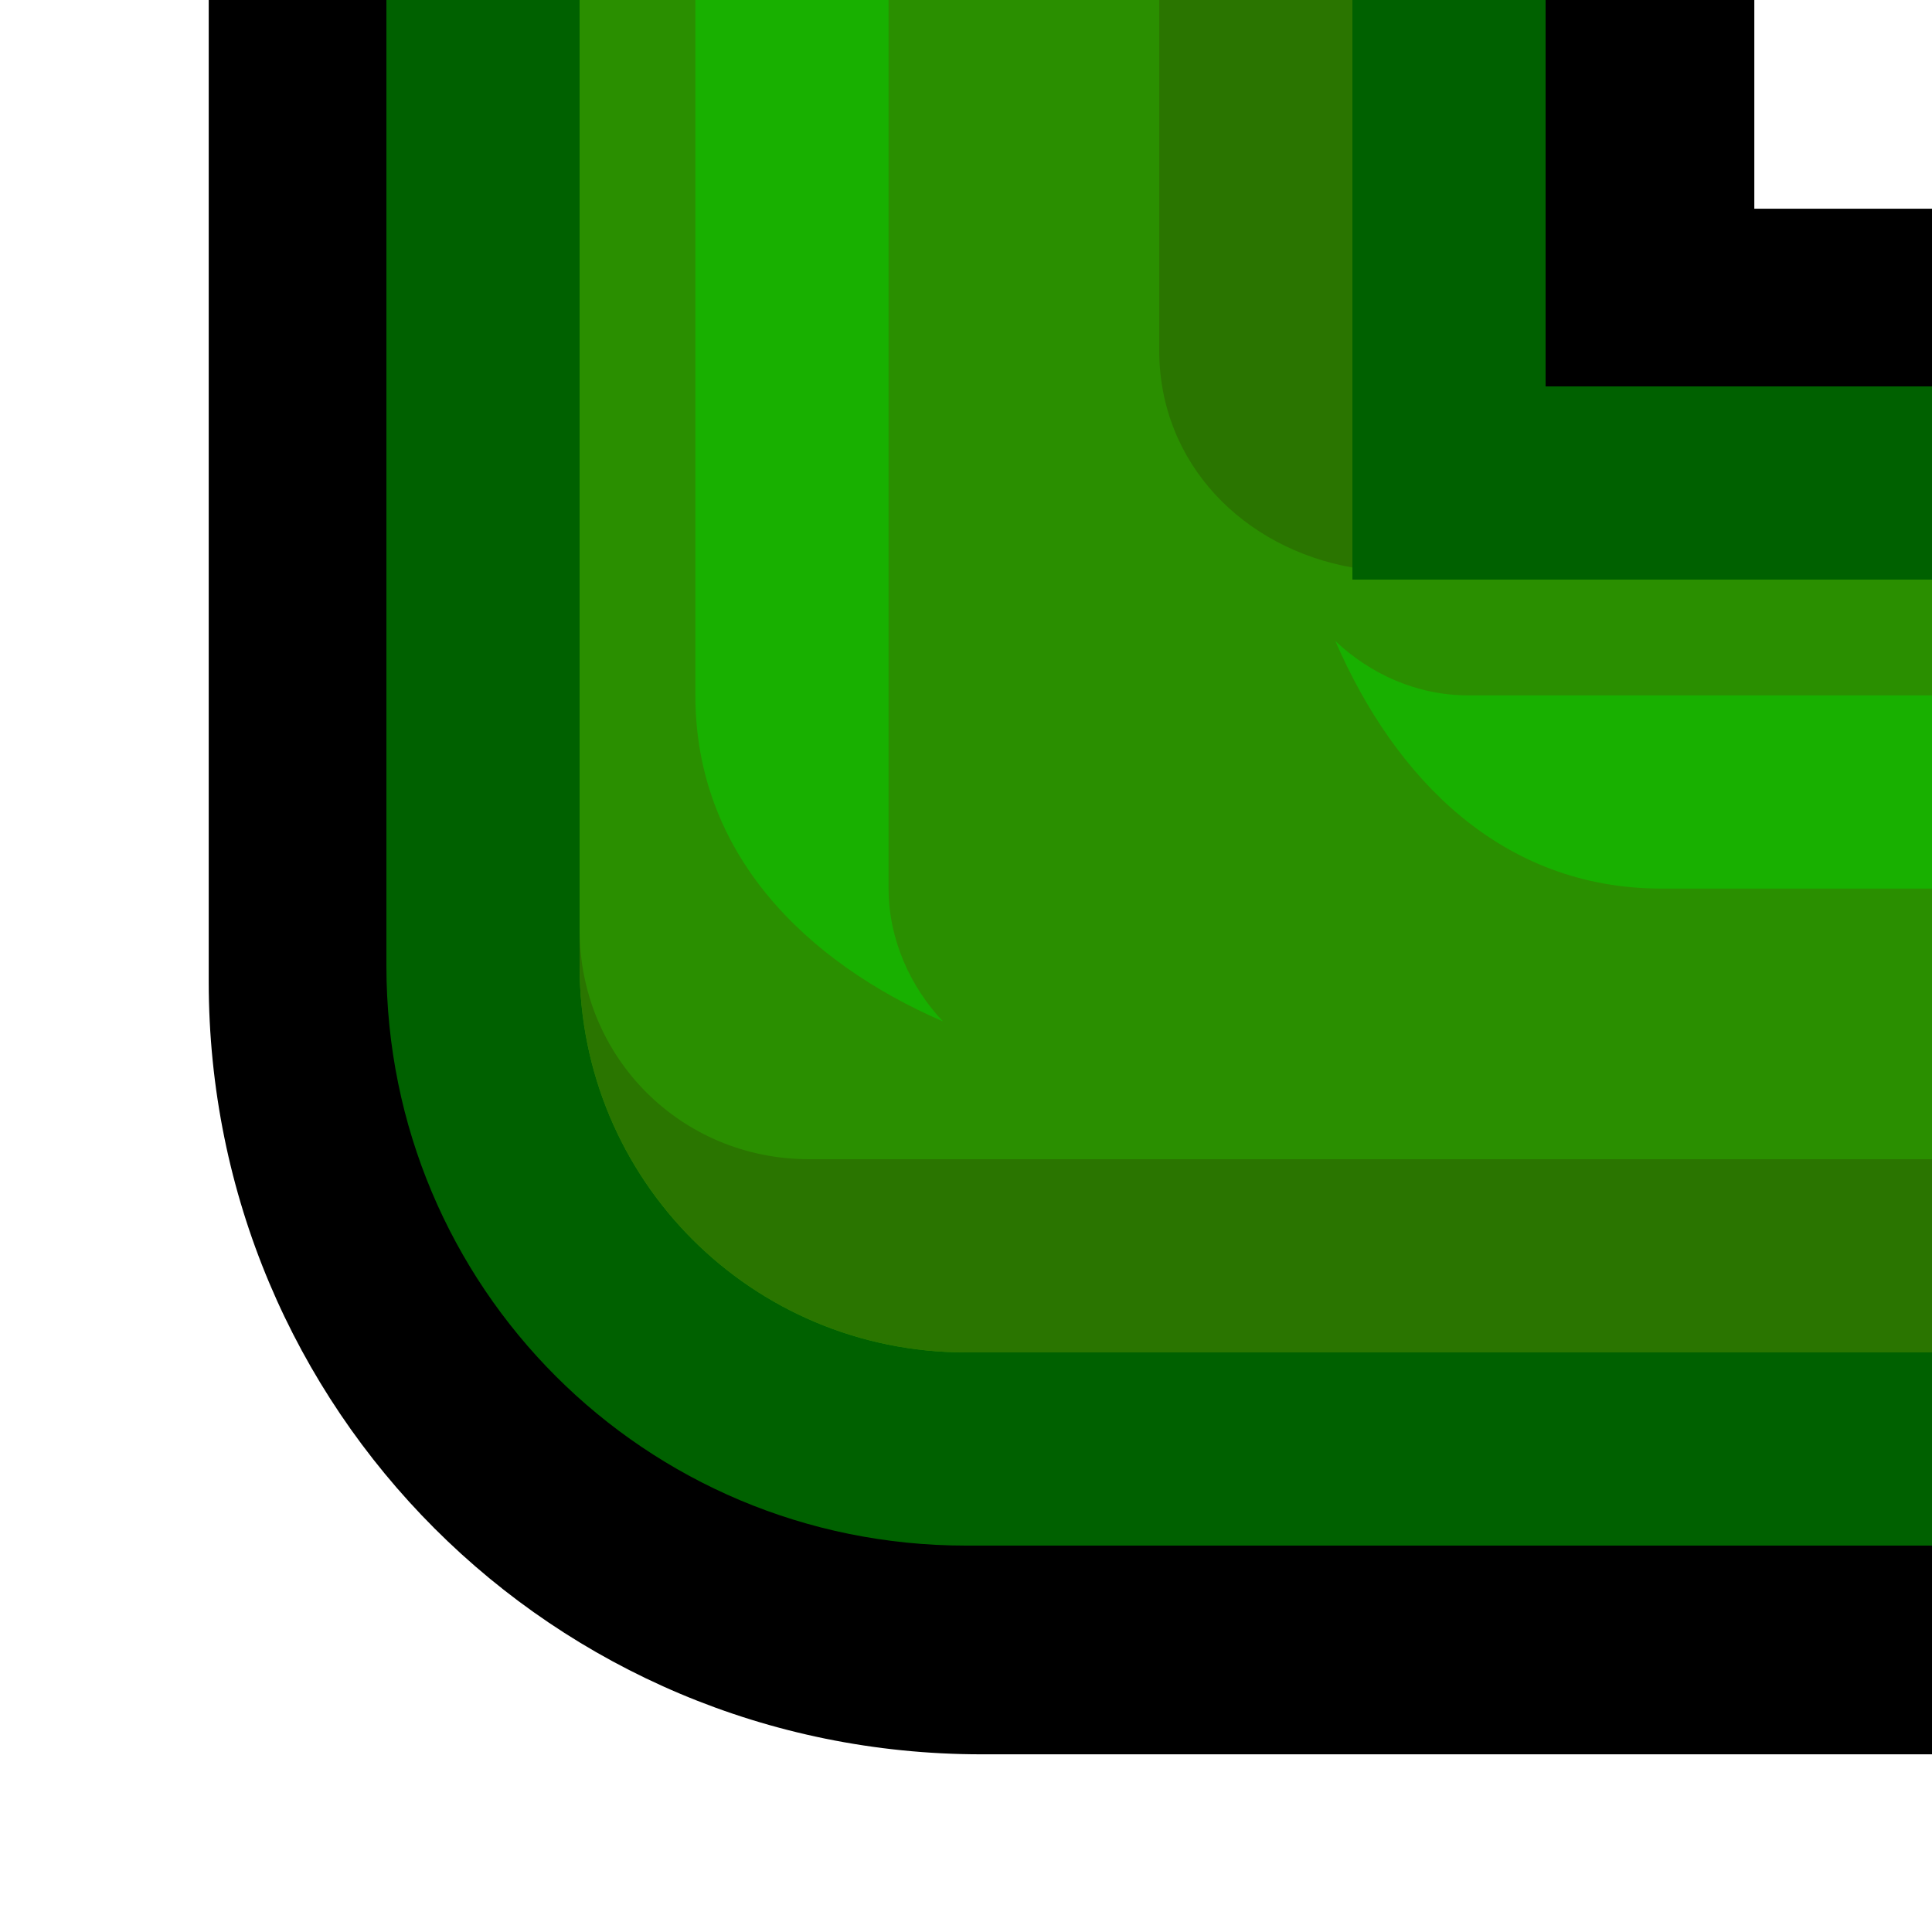
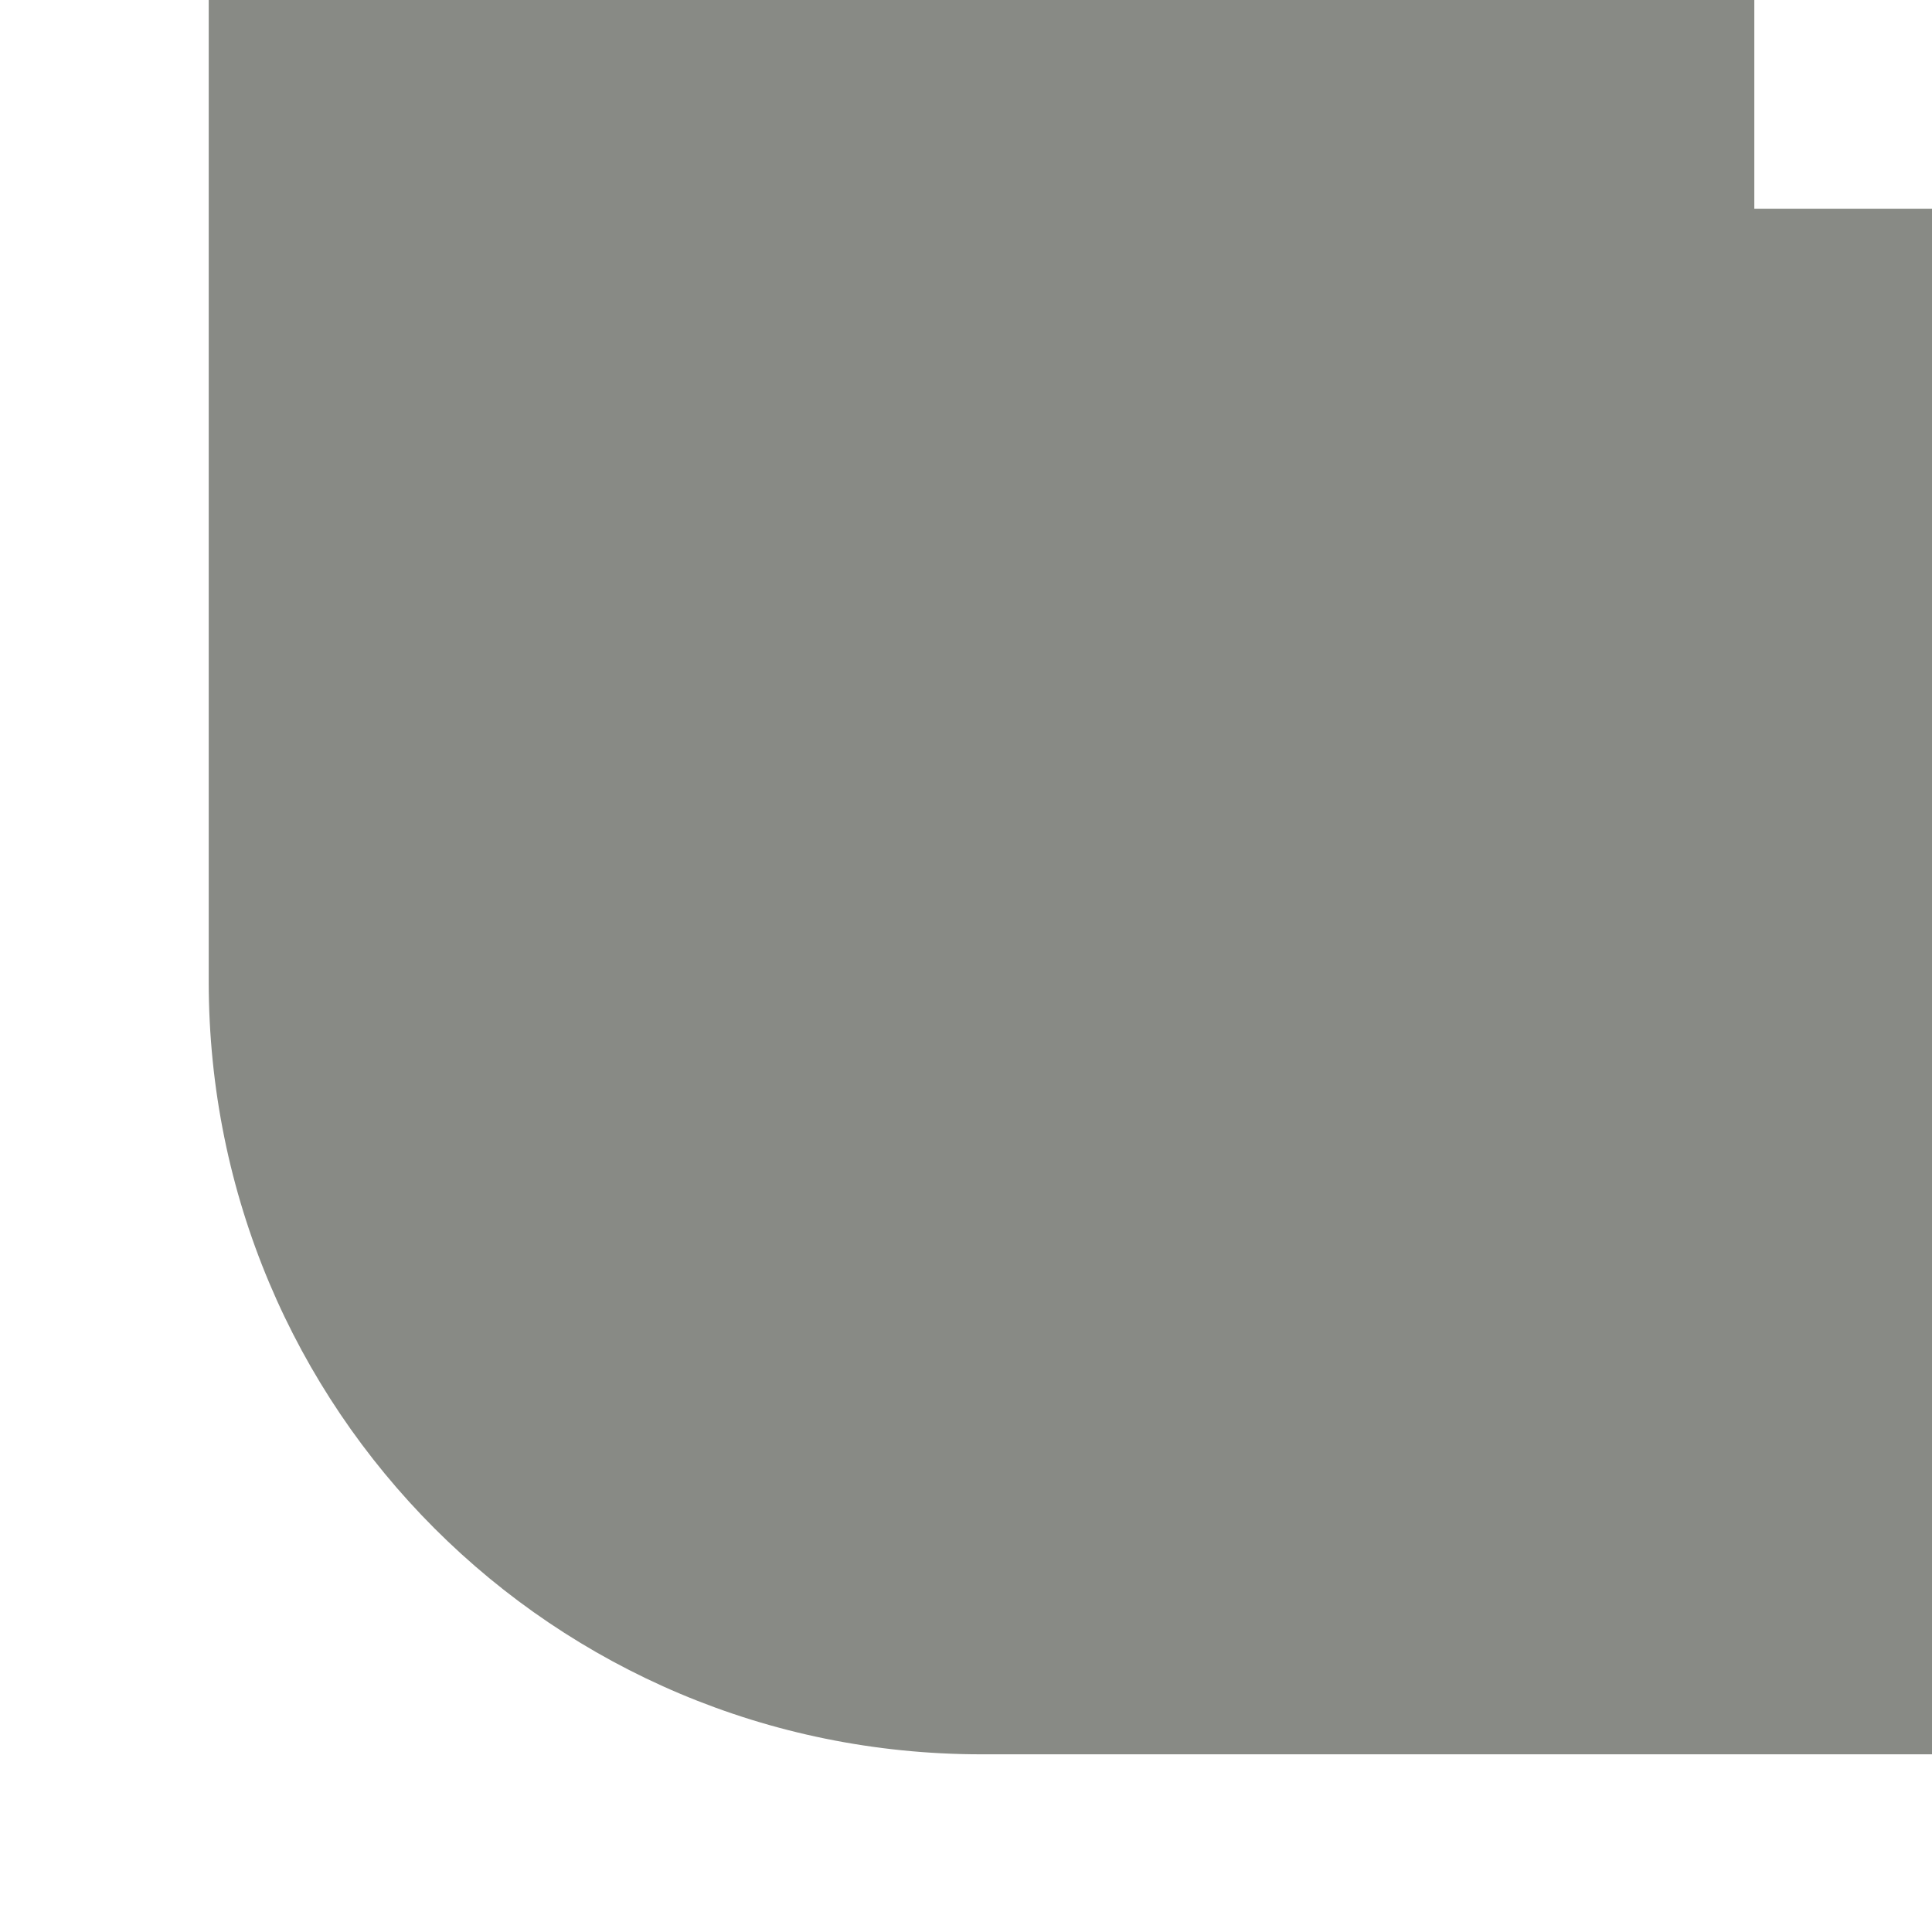
- <svg xmlns="http://www.w3.org/2000/svg" id="svg1" width="177.165px" height="177.165px">
+ <svg xmlns="http://www.w3.org/2000/svg" version="1.1" height="177.165px" width="177.165px" id="svg1">
  <defs id="defs3">
    <defs id="defs828">
      <defs id="defs829" />
      <defs id="defs837" />
    </defs>
  </defs>
-   <g id="g8257" transform="translate(177.1654,0)">
-     <path id="rect2083" d="M -87.16,-512.357 C -126.42,-512.357 -158.026,-480.751 -158.026,-441.491 C -158.026,-264.326 -158.026,-87.16 -158.026,90.005 C -158.026,129.265 -126.42,160.871 -87.16,160.871 C 90.005,160.871 267.171,160.871 444.336,160.871 C 483.596,160.871 515.202,129.265 515.202,90.005 C 515.202,-87.16 515.202,-264.326 515.202,-441.491 C 515.202,-480.751 483.596,-512.357 444.336,-512.357 C 267.171,-512.357 90.005,-512.357 -87.16,-512.357 z M -16.294,-370.625 C 54.572,-370.625 125.438,-370.625 196.304,-370.625 C 196.304,-299.759 196.304,-228.893 196.304,-158.026 C 125.438,-158.026 54.572,-158.026 -16.294,-158.026 C -16.294,-228.893 -16.294,-299.759 -16.294,-370.625 z M 338.037,-370.625 C 349.848,-370.625 361.659,-370.625 373.47,-370.625 C 373.47,-299.759 373.47,-228.893 373.47,-158.026 C 361.659,-158.026 349.848,-158.026 338.037,-158.026 C 338.037,-228.893 338.037,-299.759 338.037,-370.625 z M -16.294,-16.294 C 54.572,-16.294 125.438,-16.294 196.304,-16.294 C 196.304,-4.483 196.304,7.328 196.304,19.139 C 125.438,19.139 54.572,19.139 -16.294,19.139 C -16.294,7.328 -16.294,-4.483 -16.294,-16.294 z M 338.037,-16.294 C 349.848,-16.294 361.659,-16.294 373.47,-16.294 C 373.47,-4.483 373.47,7.328 373.47,19.139 C 361.659,19.139 349.848,19.139 338.037,19.139 C 338.037,7.328 338.037,-4.483 338.037,-16.294 z " style="fill:#000000;fill-opacity:1;stroke:none;stroke-width:6.25;stroke-linecap:round;stroke-linejoin:round;stroke-miterlimit:4;stroke-dasharray:none;stroke-opacity:1" />
-     <path id="rect2055" d="M -88.583,-496.063 C -118.028,-496.063 -141.732,-472.358 -141.732,-442.913 L -141.732,88.583 C -141.732,118.028 -118.028,141.732 -88.583,141.732 L 442.913,141.732 C 472.358,141.732 496.063,118.028 496.063,88.583 L 496.063,-442.913 C 496.063,-472.358 472.358,-496.063 442.913,-496.063 L -88.583,-496.063 z M -35.433,-389.764 L 212.598,-389.764 L 212.598,-141.732 L -35.433,-141.732 L -35.433,-389.764 z M 318.898,-389.764 L 389.764,-389.764 L 389.764,-141.732 L 318.898,-141.732 L 318.898,-389.764 z M -35.433,-35.433 L 212.598,-35.433 L 212.598,35.433 L -35.433,35.433 L -35.433,-35.433 z M 318.898,-35.433 L 389.764,-35.433 L 389.764,35.433 L 318.898,35.433 L 318.898,-35.433 z " style="fill:#006100;fill-opacity:1;stroke:none;stroke-width:6.25;stroke-linecap:round;stroke-linejoin:round;stroke-miterlimit:4;stroke-dasharray:none;stroke-opacity:1" />
-     <path id="rect2069" d="M -88.583,-478.346 C -108.213,-478.346 -124.016,-462.543 -124.016,-442.913 L -124.016,88.583 C -124.016,108.213 -108.213,124.016 -88.583,124.016 L 442.913,124.016 C 462.543,124.016 478.346,108.213 478.346,88.583 L 478.346,-442.913 C 478.346,-462.543 462.543,-478.346 442.913,-478.346 L -88.583,-478.346 z M -53.15,-407.48 L 230.315,-407.48 L 230.315,-124.016 L -53.15,-124.016 L -53.15,-407.48 z M 301.181,-407.48 L 407.48,-407.48 L 407.48,-124.016 L 301.181,-124.016 L 301.181,-407.48 z M -53.15,-53.15 L 230.315,-53.15 L 230.315,53.15 L -53.15,53.15 L -53.15,-53.15 z M 301.181,-53.15 L 407.48,-53.15 L 407.48,53.15 L 301.181,53.15 L 301.181,-53.15 z " style="fill:#2a8f00;fill-opacity:1;stroke:none;stroke-width:6.25;stroke-linecap:round;stroke-linejoin:round;stroke-miterlimit:4;stroke-dasharray:none;stroke-opacity:1" />
-     <path id="rect5074" d="M -77.967,-467.731 C -97.57,-467.731 -113.4,-451.901 -113.4,-432.298 L -113.4,63.765 C -113.4,78.336 -103.227,88.225 -90.701,93.662 C -93.663,90.523 -95.683,86.159 -95.683,81.482 L -95.683,-432.298 C -95.683,-442.018 -87.687,-450.014 -77.967,-450.014 L 435.813,-450.014 C 440.49,-450.014 444.854,-447.994 447.993,-445.031 C 442.556,-457.558 432.667,-467.731 418.096,-467.731 L -77.967,-467.731 z " style="fill:#18b000;fill-opacity:1;stroke:none;stroke-width:6.25;stroke-linecap:round;stroke-linejoin:round;stroke-miterlimit:4;stroke-dasharray:none;stroke-opacity:1" />
-     <path id="rect5084" d="M 235.948,-409.045 C 238.949,-405.865 240.931,-401.602 240.931,-396.865 L 240.931,-131.117 C 240.931,-121.27 233.061,-113.4 223.214,-113.4 L -42.534,-113.4 C -47.272,-113.4 -51.534,-115.382 -54.714,-118.383 C -49.277,-105.856 -39.388,-95.683 -24.817,-95.683 L 223.214,-95.683 C 242.817,-95.683 258.647,-111.513 258.647,-131.117 L 258.647,-379.148 C 258.647,-393.719 248.475,-403.608 235.948,-409.045 z " style="fill:#18b000;fill-opacity:1;stroke:none;stroke-width:6.25;stroke-linecap:round;stroke-linejoin:round;stroke-miterlimit:4;stroke-dasharray:none;stroke-opacity:1" />
-     <path id="rect5815" d="M 413.113,-409.045 C 416.114,-405.865 418.096,-401.602 418.096,-396.865 L 418.096,-131.117 C 418.096,-121.27 410.226,-113.4 400.38,-113.4 L 311.797,-113.4 C 307.059,-113.4 302.796,-115.382 299.617,-118.383 C 305.049,-105.867 314.955,-95.683 329.513,-95.683 L 400.38,-95.683 C 419.965,-95.683 435.813,-111.531 435.813,-131.117 L 435.813,-379.148 C 435.813,-393.706 425.629,-403.613 413.113,-409.045 z " style="fill:#18b000;fill-opacity:1;stroke:none;stroke-width:6.25;stroke-linecap:round;stroke-linejoin:round;stroke-miterlimit:4;stroke-dasharray:none;stroke-opacity:1" />
-     <path id="rect5817" d="M 413.113,-54.714 C 416.114,-51.534 418.096,-47.272 418.096,-42.534 L 418.096,46.049 C 418.096,55.895 410.226,63.765 400.38,63.765 L 311.797,63.765 C 307.059,63.765 302.796,61.784 299.617,58.783 C 305.08,71.37 314.872,81.482 329.513,81.482 L 400.38,81.482 C 420.077,81.482 435.813,65.747 435.813,46.049 L 435.813,-24.817 C 435.813,-39.459 425.701,-49.251 413.113,-54.714 z " style="fill:#18b000;fill-opacity:1;stroke:none;stroke-width:6.25;stroke-linecap:round;stroke-linejoin:round;stroke-miterlimit:4;stroke-dasharray:none;stroke-opacity:1" />
-     <path id="rect5819" d="M 235.948,-54.714 C 238.949,-51.534 240.931,-47.272 240.931,-42.534 C 240.931,-13.006 240.931,16.521 240.931,46.049 C 240.931,55.895 233.061,63.765 223.214,63.765 C 134.631,63.765 46.049,63.765 -42.534,63.765 C -47.272,63.765 -51.534,61.784 -54.714,58.783 C -49.251,71.37 -39.459,81.482 -24.817,81.482 C 57.86,81.482 140.537,81.482 223.214,81.482 C 242.912,81.482 258.647,65.747 258.647,46.049 C 258.647,22.427 258.647,-1.195 258.647,-24.817 C 258.647,-39.459 248.535,-49.251 235.948,-54.714 z " style="fill:#18b000;fill-opacity:1;stroke:none;stroke-width:6.25;stroke-linecap:round;stroke-linejoin:round;stroke-miterlimit:4;stroke-dasharray:none;stroke-opacity:1" />
-     <path id="path6556" d="M 439.592,-478.346 C 451.31,-478.346 460.63,-469.026 460.63,-457.308 C 460.63,-276.452 460.63,-95.595 460.63,85.261 C 460.63,96.979 451.31,106.299 439.592,106.299 C 258.735,106.299 77.879,106.299 -102.977,106.299 C -114.696,106.299 -124.016,96.979 -124.016,85.261 C -124.016,86.368 -124.016,87.475 -124.016,88.583 C -124.016,108.213 -108.213,124.016 -88.583,124.016 C 88.583,124.016 265.748,124.016 442.913,124.016 C 462.543,124.016 478.346,108.213 478.346,88.583 C 478.346,-88.583 478.346,-265.748 478.346,-442.913 C 478.346,-462.543 462.543,-478.346 442.913,-478.346 C 441.806,-478.346 440.699,-478.346 439.592,-478.346 z " style="fill:#2a7500;fill-opacity:1;stroke:none;stroke-width:6.25;stroke-linecap:round;stroke-linejoin:round;stroke-miterlimit:4;stroke-dasharray:none;stroke-opacity:1" />
-     <path id="rect7287" d="M -49.828,-70.866 C -61.546,-70.866 -70.866,-61.546 -70.866,-49.828 L -70.866,32.111 C -70.866,42.561 -63.084,50.296 -53.15,52.042 L -53.15,-53.15 L 229.208,-53.15 C 227.461,-63.084 219.726,-70.866 209.277,-70.866 L -49.828,-70.866 z " style="fill:#2a7500;fill-opacity:1;stroke:none;stroke-width:6.25;stroke-linecap:round;stroke-linejoin:round;stroke-miterlimit:4;stroke-dasharray:none;stroke-opacity:1" />
-     <path id="rect7289" d="M -49.828,-425.197 C -61.546,-425.197 -70.866,-415.877 -70.866,-404.158 L -70.866,-145.054 C -70.866,-134.604 -63.084,-126.869 -53.15,-125.123 L -53.15,-407.48 L 229.208,-407.48 C 227.461,-417.414 219.726,-425.197 209.277,-425.197 L -49.828,-425.197 z " style="fill:#2a7500;fill-opacity:1;stroke:none;stroke-width:6.25;stroke-linecap:round;stroke-linejoin:round;stroke-miterlimit:4;stroke-dasharray:none;stroke-opacity:1" />
-     <path id="rect7291" d="M 304.503,-425.197 C 292.785,-425.197 283.465,-415.877 283.465,-404.158 L 283.465,-145.054 C 283.465,-134.604 291.247,-126.869 301.181,-125.123 L 301.181,-407.48 L 406.373,-407.48 C 404.627,-417.414 396.892,-425.197 386.442,-425.197 L 304.503,-425.197 z " style="fill:#2a7500;fill-opacity:1;stroke:none;stroke-width:6.25;stroke-linecap:round;stroke-linejoin:round;stroke-miterlimit:4;stroke-dasharray:none;stroke-opacity:1" />
-     <path id="rect7293" d="M 304.503,-70.866 C 292.785,-70.866 283.465,-61.546 283.465,-49.828 L 283.465,32.111 C 283.465,42.561 291.247,50.296 301.181,52.042 L 301.181,-53.15 L 406.373,-53.15 C 404.627,-63.084 396.892,-70.866 386.442,-70.866 L 304.503,-70.866 z " style="fill:#2a7500;fill-opacity:1;stroke:none;stroke-width:6.25;stroke-linecap:round;stroke-linejoin:round;stroke-miterlimit:4;stroke-dasharray:none;stroke-opacity:1" />
+   <g style="fill:#888a85;fill-opacity:1" transform="translate(177.1654,0)" id="g8257">
+     <path style="fill:#888a85;fill-opacity:1;stroke:none;stroke-width:6.25;stroke-linecap:round;stroke-linejoin:round;stroke-miterlimit:4;stroke-dasharray:none;stroke-opacity:1" d="M -87.16,-512.357 C -126.42,-512.357 -158.026,-480.751 -158.026,-441.491 C -158.026,-264.326 -158.026,-87.16 -158.026,90.005 C -158.026,129.265 -126.42,160.871 -87.16,160.871 C 90.005,160.871 267.171,160.871 444.336,160.871 C 483.596,160.871 515.202,129.265 515.202,90.005 C 515.202,-87.16 515.202,-264.326 515.202,-441.491 C 515.202,-480.751 483.596,-512.357 444.336,-512.357 C 267.171,-512.357 90.005,-512.357 -87.16,-512.357 z M -16.294,-370.625 C 54.572,-370.625 125.438,-370.625 196.304,-370.625 C 196.304,-299.759 196.304,-228.893 196.304,-158.026 C 125.438,-158.026 54.572,-158.026 -16.294,-158.026 C -16.294,-228.893 -16.294,-299.759 -16.294,-370.625 z M 338.037,-370.625 C 349.848,-370.625 361.659,-370.625 373.47,-370.625 C 373.47,-299.759 373.47,-228.893 373.47,-158.026 C 361.659,-158.026 349.848,-158.026 338.037,-158.026 C 338.037,-228.893 338.037,-299.759 338.037,-370.625 z M -16.294,-16.294 C 54.572,-16.294 125.438,-16.294 196.304,-16.294 C 196.304,-4.483 196.304,7.328 196.304,19.139 C 125.438,19.139 54.572,19.139 -16.294,19.139 C -16.294,7.328 -16.294,-4.483 -16.294,-16.294 z M 338.037,-16.294 C 349.848,-16.294 361.659,-16.294 373.47,-16.294 C 373.47,-4.483 373.47,7.328 373.47,19.139 C 361.659,19.139 349.848,19.139 338.037,19.139 C 338.037,7.328 338.037,-4.483 338.037,-16.294 z " id="rect2083" />
+     <path style="fill:#888a85;fill-opacity:1;stroke:none;stroke-width:6.25;stroke-linecap:round;stroke-linejoin:round;stroke-miterlimit:4;stroke-dasharray:none;stroke-opacity:1" d="M -88.583,-496.063 C -118.028,-496.063 -141.732,-472.358 -141.732,-442.913 L -141.732,88.583 C -141.732,118.028 -118.028,141.732 -88.583,141.732 L 442.913,141.732 C 472.358,141.732 496.063,118.028 496.063,88.583 L 496.063,-442.913 C 496.063,-472.358 472.358,-496.063 442.913,-496.063 L -88.583,-496.063 z M -35.433,-389.764 L 212.598,-389.764 L 212.598,-141.732 L -35.433,-141.732 L -35.433,-389.764 z M 318.898,-389.764 L 389.764,-389.764 L 389.764,-141.732 L 318.898,-141.732 L 318.898,-389.764 z M -35.433,-35.433 L 212.598,-35.433 L 212.598,35.433 L -35.433,35.433 L -35.433,-35.433 z M 318.898,-35.433 L 389.764,-35.433 L 389.764,35.433 L 318.898,35.433 L 318.898,-35.433 z " id="rect2055" />
+     <path style="fill:#888a85;fill-opacity:1;stroke:none;stroke-width:6.25;stroke-linecap:round;stroke-linejoin:round;stroke-miterlimit:4;stroke-dasharray:none;stroke-opacity:1" d="M -88.583,-478.346 C -108.213,-478.346 -124.016,-462.543 -124.016,-442.913 L -124.016,88.583 C -124.016,108.213 -108.213,124.016 -88.583,124.016 L 442.913,124.016 C 462.543,124.016 478.346,108.213 478.346,88.583 L 478.346,-442.913 C 478.346,-462.543 462.543,-478.346 442.913,-478.346 L -88.583,-478.346 z M -53.15,-407.48 L 230.315,-407.48 L 230.315,-124.016 L -53.15,-124.016 L -53.15,-407.48 z M 301.181,-407.48 L 407.48,-407.48 L 407.48,-124.016 L 301.181,-124.016 L 301.181,-407.48 z M -53.15,-53.15 L 230.315,-53.15 L 230.315,53.15 L -53.15,53.15 L -53.15,-53.15 z M 301.181,-53.15 L 407.48,-53.15 L 407.48,53.15 L 301.181,53.15 L 301.181,-53.15 z " id="rect2069" />
+     <path style="fill:#888a85;fill-opacity:1;stroke:none;stroke-width:6.25;stroke-linecap:round;stroke-linejoin:round;stroke-miterlimit:4;stroke-dasharray:none;stroke-opacity:1" d="M -77.967,-467.731 C -97.57,-467.731 -113.4,-451.901 -113.4,-432.298 L -113.4,63.765 C -113.4,78.336 -103.227,88.225 -90.701,93.662 C -93.663,90.523 -95.683,86.159 -95.683,81.482 L -95.683,-432.298 C -95.683,-442.018 -87.687,-450.014 -77.967,-450.014 L 435.813,-450.014 C 440.49,-450.014 444.854,-447.994 447.993,-445.031 C 442.556,-457.558 432.667,-467.731 418.096,-467.731 L -77.967,-467.731 z " id="rect5074" />
+     <path style="fill:#888a85;fill-opacity:1;stroke:none;stroke-width:6.25;stroke-linecap:round;stroke-linejoin:round;stroke-miterlimit:4;stroke-dasharray:none;stroke-opacity:1" d="M 235.948,-409.045 C 238.949,-405.865 240.931,-401.602 240.931,-396.865 L 240.931,-131.117 C 240.931,-121.27 233.061,-113.4 223.214,-113.4 L -42.534,-113.4 C -47.272,-113.4 -51.534,-115.382 -54.714,-118.383 C -49.277,-105.856 -39.388,-95.683 -24.817,-95.683 L 223.214,-95.683 C 242.817,-95.683 258.647,-111.513 258.647,-131.117 L 258.647,-379.148 C 258.647,-393.719 248.475,-403.608 235.948,-409.045 z " id="rect5084" />
+     <path style="fill:#888a85;fill-opacity:1;stroke:none;stroke-width:6.25;stroke-linecap:round;stroke-linejoin:round;stroke-miterlimit:4;stroke-dasharray:none;stroke-opacity:1" d="M 413.113,-409.045 C 416.114,-405.865 418.096,-401.602 418.096,-396.865 L 418.096,-131.117 C 418.096,-121.27 410.226,-113.4 400.38,-113.4 L 311.797,-113.4 C 307.059,-113.4 302.796,-115.382 299.617,-118.383 C 305.049,-105.867 314.955,-95.683 329.513,-95.683 L 400.38,-95.683 C 419.965,-95.683 435.813,-111.531 435.813,-131.117 L 435.813,-379.148 C 435.813,-393.706 425.629,-403.613 413.113,-409.045 z " id="rect5815" />
+     <path style="fill:#888a85;fill-opacity:1;stroke:none;stroke-width:6.25;stroke-linecap:round;stroke-linejoin:round;stroke-miterlimit:4;stroke-dasharray:none;stroke-opacity:1" d="M 413.113,-54.714 C 416.114,-51.534 418.096,-47.272 418.096,-42.534 L 418.096,46.049 C 418.096,55.895 410.226,63.765 400.38,63.765 L 311.797,63.765 C 307.059,63.765 302.796,61.784 299.617,58.783 C 305.08,71.37 314.872,81.482 329.513,81.482 L 400.38,81.482 C 420.077,81.482 435.813,65.747 435.813,46.049 L 435.813,-24.817 C 435.813,-39.459 425.701,-49.251 413.113,-54.714 z " id="rect5817" />
+     <path style="fill:#888a85;fill-opacity:1;stroke:none;stroke-width:6.25;stroke-linecap:round;stroke-linejoin:round;stroke-miterlimit:4;stroke-dasharray:none;stroke-opacity:1" d="M 235.948,-54.714 C 238.949,-51.534 240.931,-47.272 240.931,-42.534 C 240.931,-13.006 240.931,16.521 240.931,46.049 C 240.931,55.895 233.061,63.765 223.214,63.765 C 134.631,63.765 46.049,63.765 -42.534,63.765 C -47.272,63.765 -51.534,61.784 -54.714,58.783 C -49.251,71.37 -39.459,81.482 -24.817,81.482 C 57.86,81.482 140.537,81.482 223.214,81.482 C 242.912,81.482 258.647,65.747 258.647,46.049 C 258.647,22.427 258.647,-1.195 258.647,-24.817 C 258.647,-39.459 248.535,-49.251 235.948,-54.714 z " id="rect5819" />
+     <path style="fill:#888a85;fill-opacity:1;stroke:none;stroke-width:6.25;stroke-linecap:round;stroke-linejoin:round;stroke-miterlimit:4;stroke-dasharray:none;stroke-opacity:1" d="M 439.592,-478.346 C 451.31,-478.346 460.63,-469.026 460.63,-457.308 C 460.63,-276.452 460.63,-95.595 460.63,85.261 C 460.63,96.979 451.31,106.299 439.592,106.299 C 258.735,106.299 77.879,106.299 -102.977,106.299 C -114.696,106.299 -124.016,96.979 -124.016,85.261 C -124.016,86.368 -124.016,87.475 -124.016,88.583 C -124.016,108.213 -108.213,124.016 -88.583,124.016 C 88.583,124.016 265.748,124.016 442.913,124.016 C 462.543,124.016 478.346,108.213 478.346,88.583 C 478.346,-88.583 478.346,-265.748 478.346,-442.913 C 478.346,-462.543 462.543,-478.346 442.913,-478.346 C 441.806,-478.346 440.699,-478.346 439.592,-478.346 z " id="path6556" />
+     <path style="fill:#888a85;fill-opacity:1;stroke:none;stroke-width:6.25;stroke-linecap:round;stroke-linejoin:round;stroke-miterlimit:4;stroke-dasharray:none;stroke-opacity:1" d="M -49.828,-70.866 C -61.546,-70.866 -70.866,-61.546 -70.866,-49.828 L -70.866,32.111 C -70.866,42.561 -63.084,50.296 -53.15,52.042 L -53.15,-53.15 L 229.208,-53.15 C 227.461,-63.084 219.726,-70.866 209.277,-70.866 L -49.828,-70.866 z " id="rect7287" />
+     <path style="fill:#888a85;fill-opacity:1;stroke:none;stroke-width:6.25;stroke-linecap:round;stroke-linejoin:round;stroke-miterlimit:4;stroke-dasharray:none;stroke-opacity:1" d="M -49.828,-425.197 C -61.546,-425.197 -70.866,-415.877 -70.866,-404.158 L -70.866,-145.054 C -70.866,-134.604 -63.084,-126.869 -53.15,-125.123 L -53.15,-407.48 L 229.208,-407.48 C 227.461,-417.414 219.726,-425.197 209.277,-425.197 L -49.828,-425.197 z " id="rect7289" />
+     <path style="fill:#888a85;fill-opacity:1;stroke:none;stroke-width:6.25;stroke-linecap:round;stroke-linejoin:round;stroke-miterlimit:4;stroke-dasharray:none;stroke-opacity:1" d="M 304.503,-425.197 C 292.785,-425.197 283.465,-415.877 283.465,-404.158 L 283.465,-145.054 C 283.465,-134.604 291.247,-126.869 301.181,-125.123 L 301.181,-407.48 L 406.373,-407.48 C 404.627,-417.414 396.892,-425.197 386.442,-425.197 L 304.503,-425.197 z " id="rect7291" />
+     <path style="fill:#888a85;fill-opacity:1;stroke:none;stroke-width:6.25;stroke-linecap:round;stroke-linejoin:round;stroke-miterlimit:4;stroke-dasharray:none;stroke-opacity:1" d="M 304.503,-70.866 C 292.785,-70.866 283.465,-61.546 283.465,-49.828 L 283.465,32.111 C 283.465,42.561 291.247,50.296 301.181,52.042 L 301.181,-53.15 L 406.373,-53.15 C 404.627,-63.084 396.892,-70.866 386.442,-70.866 L 304.503,-70.866 z " id="rect7293" />
  </g>
</svg>
